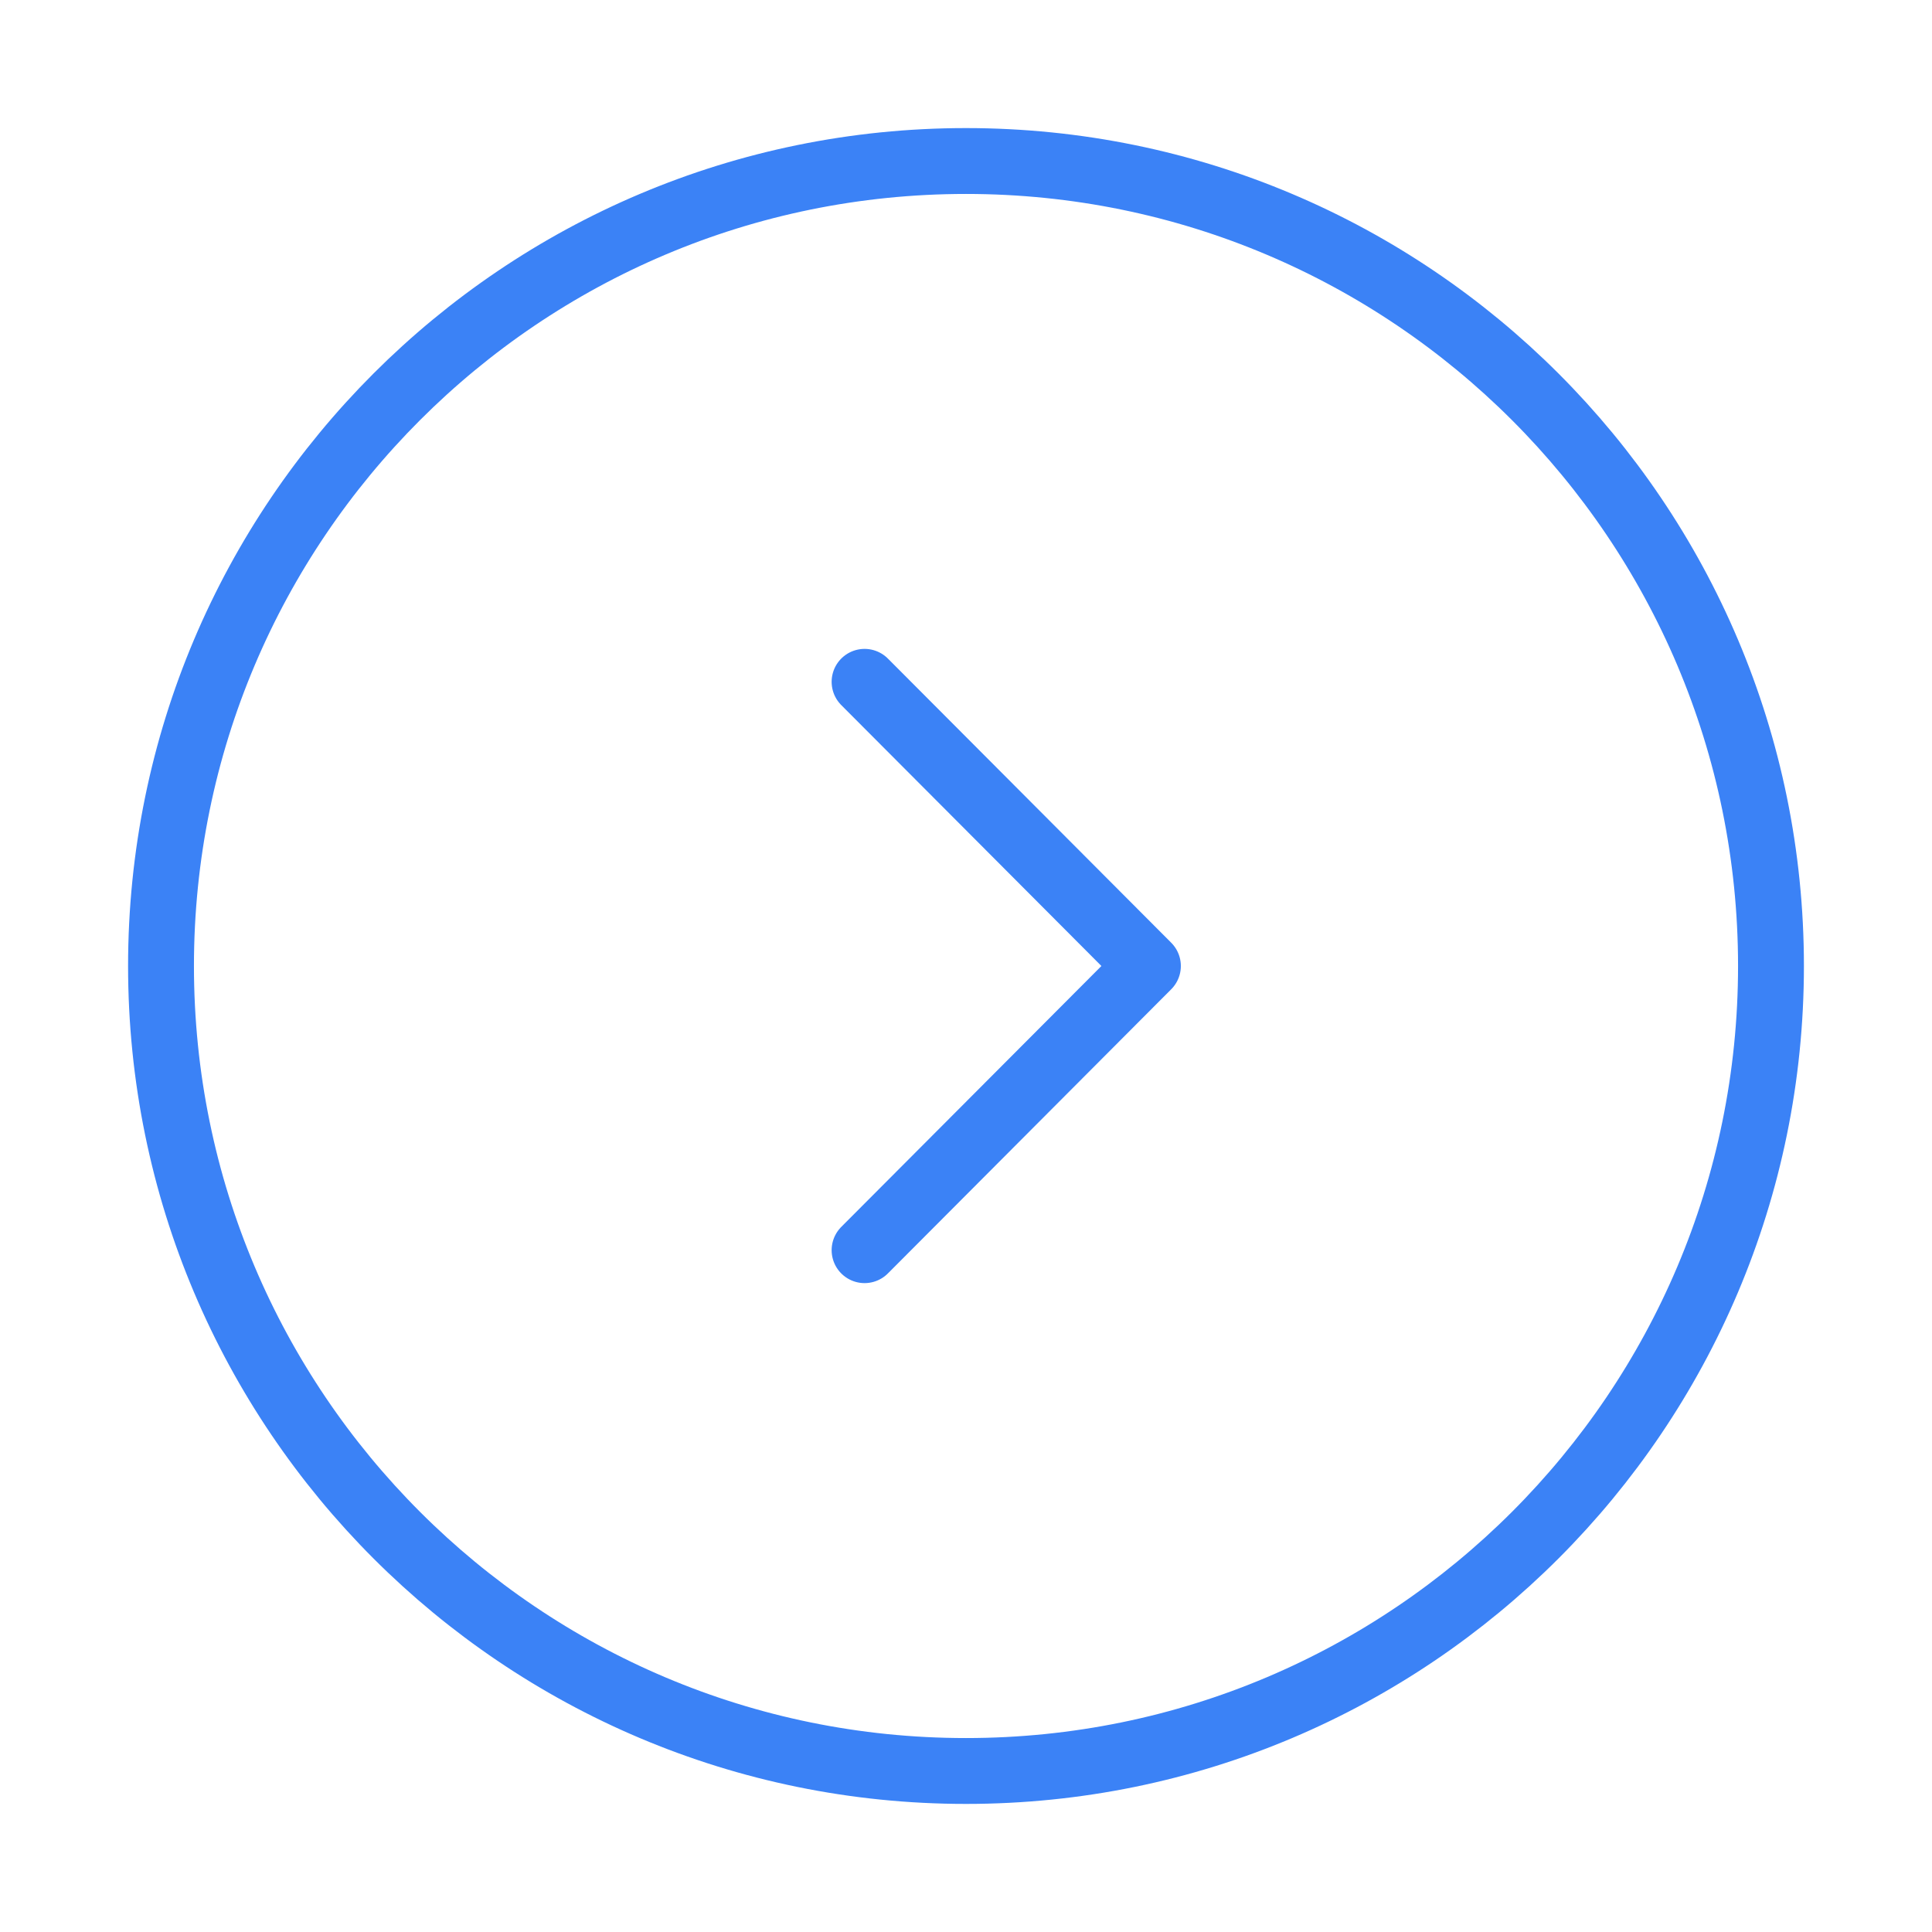
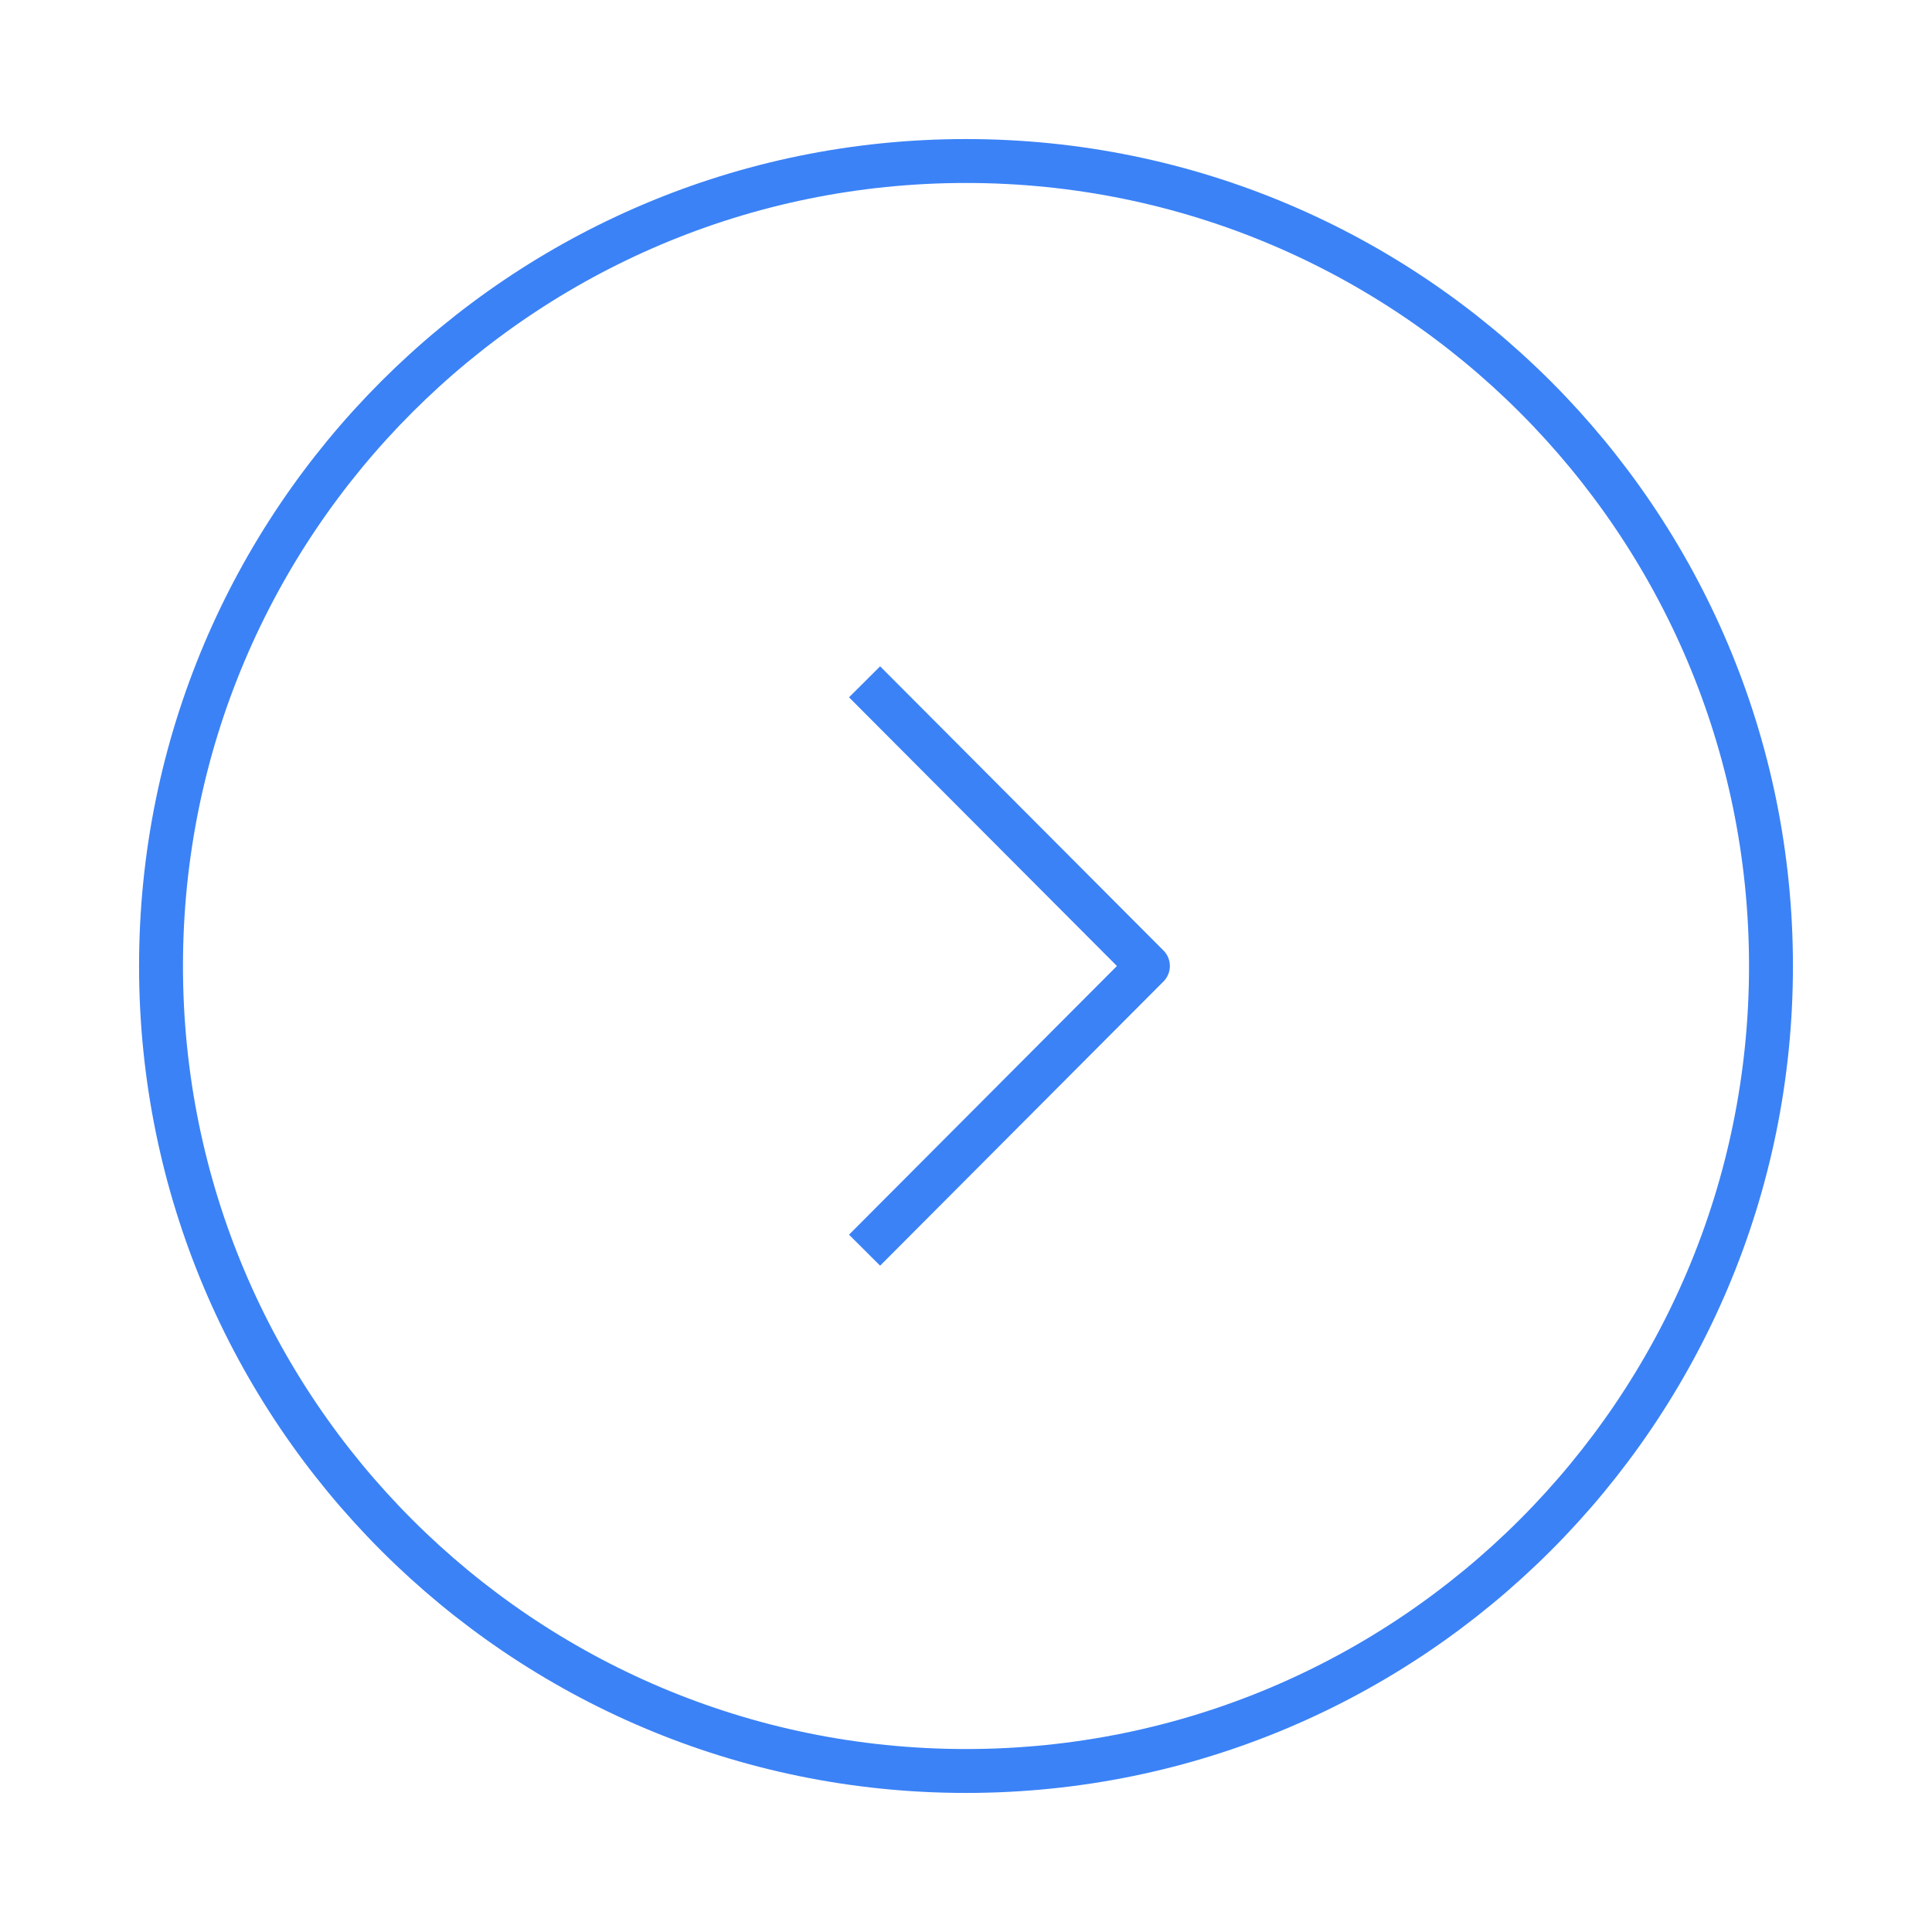
<svg xmlns="http://www.w3.org/2000/svg" width="44" height="44" viewBox="0 0 44 44" fill="none">
-   <path d="M22 40.333C11.875 40.333 3.667 32.125 3.667 22C3.667 11.875 11.875 3.667 22 3.667C32.125 3.667 40.333 11.875 40.333 22C40.333 32.125 32.125 40.333 22 40.333Z" stroke="#3B82F6" stroke-width="1.5" stroke-miterlimit="10" stroke-linecap="round" stroke-linejoin="round" />
-   <path d="M19.69 28.472L26.143 22L19.69 15.528" stroke="#3B82F6" stroke-width="1.5" stroke-linecap="round" stroke-linejoin="round" />
+   <path d="M22 40.333C11.875 40.333 3.667 32.125 3.667 22C3.667 11.875 11.875 3.667 22 3.667C32.125 3.667 40.333 11.875 40.333 22C40.333 32.125 32.125 40.333 22 40.333Z" stroke="#3B82F6" strokeWidth="1.5" strokeMiterlimit="10" strokeLinecap="round" stroke-linejoin="round" />
+   <path d="M19.69 28.472L26.143 22L19.69 15.528" stroke="#3B82F6" strokeWidth="1.5" strokeLinecap="round" stroke-linejoin="round" />
</svg>
